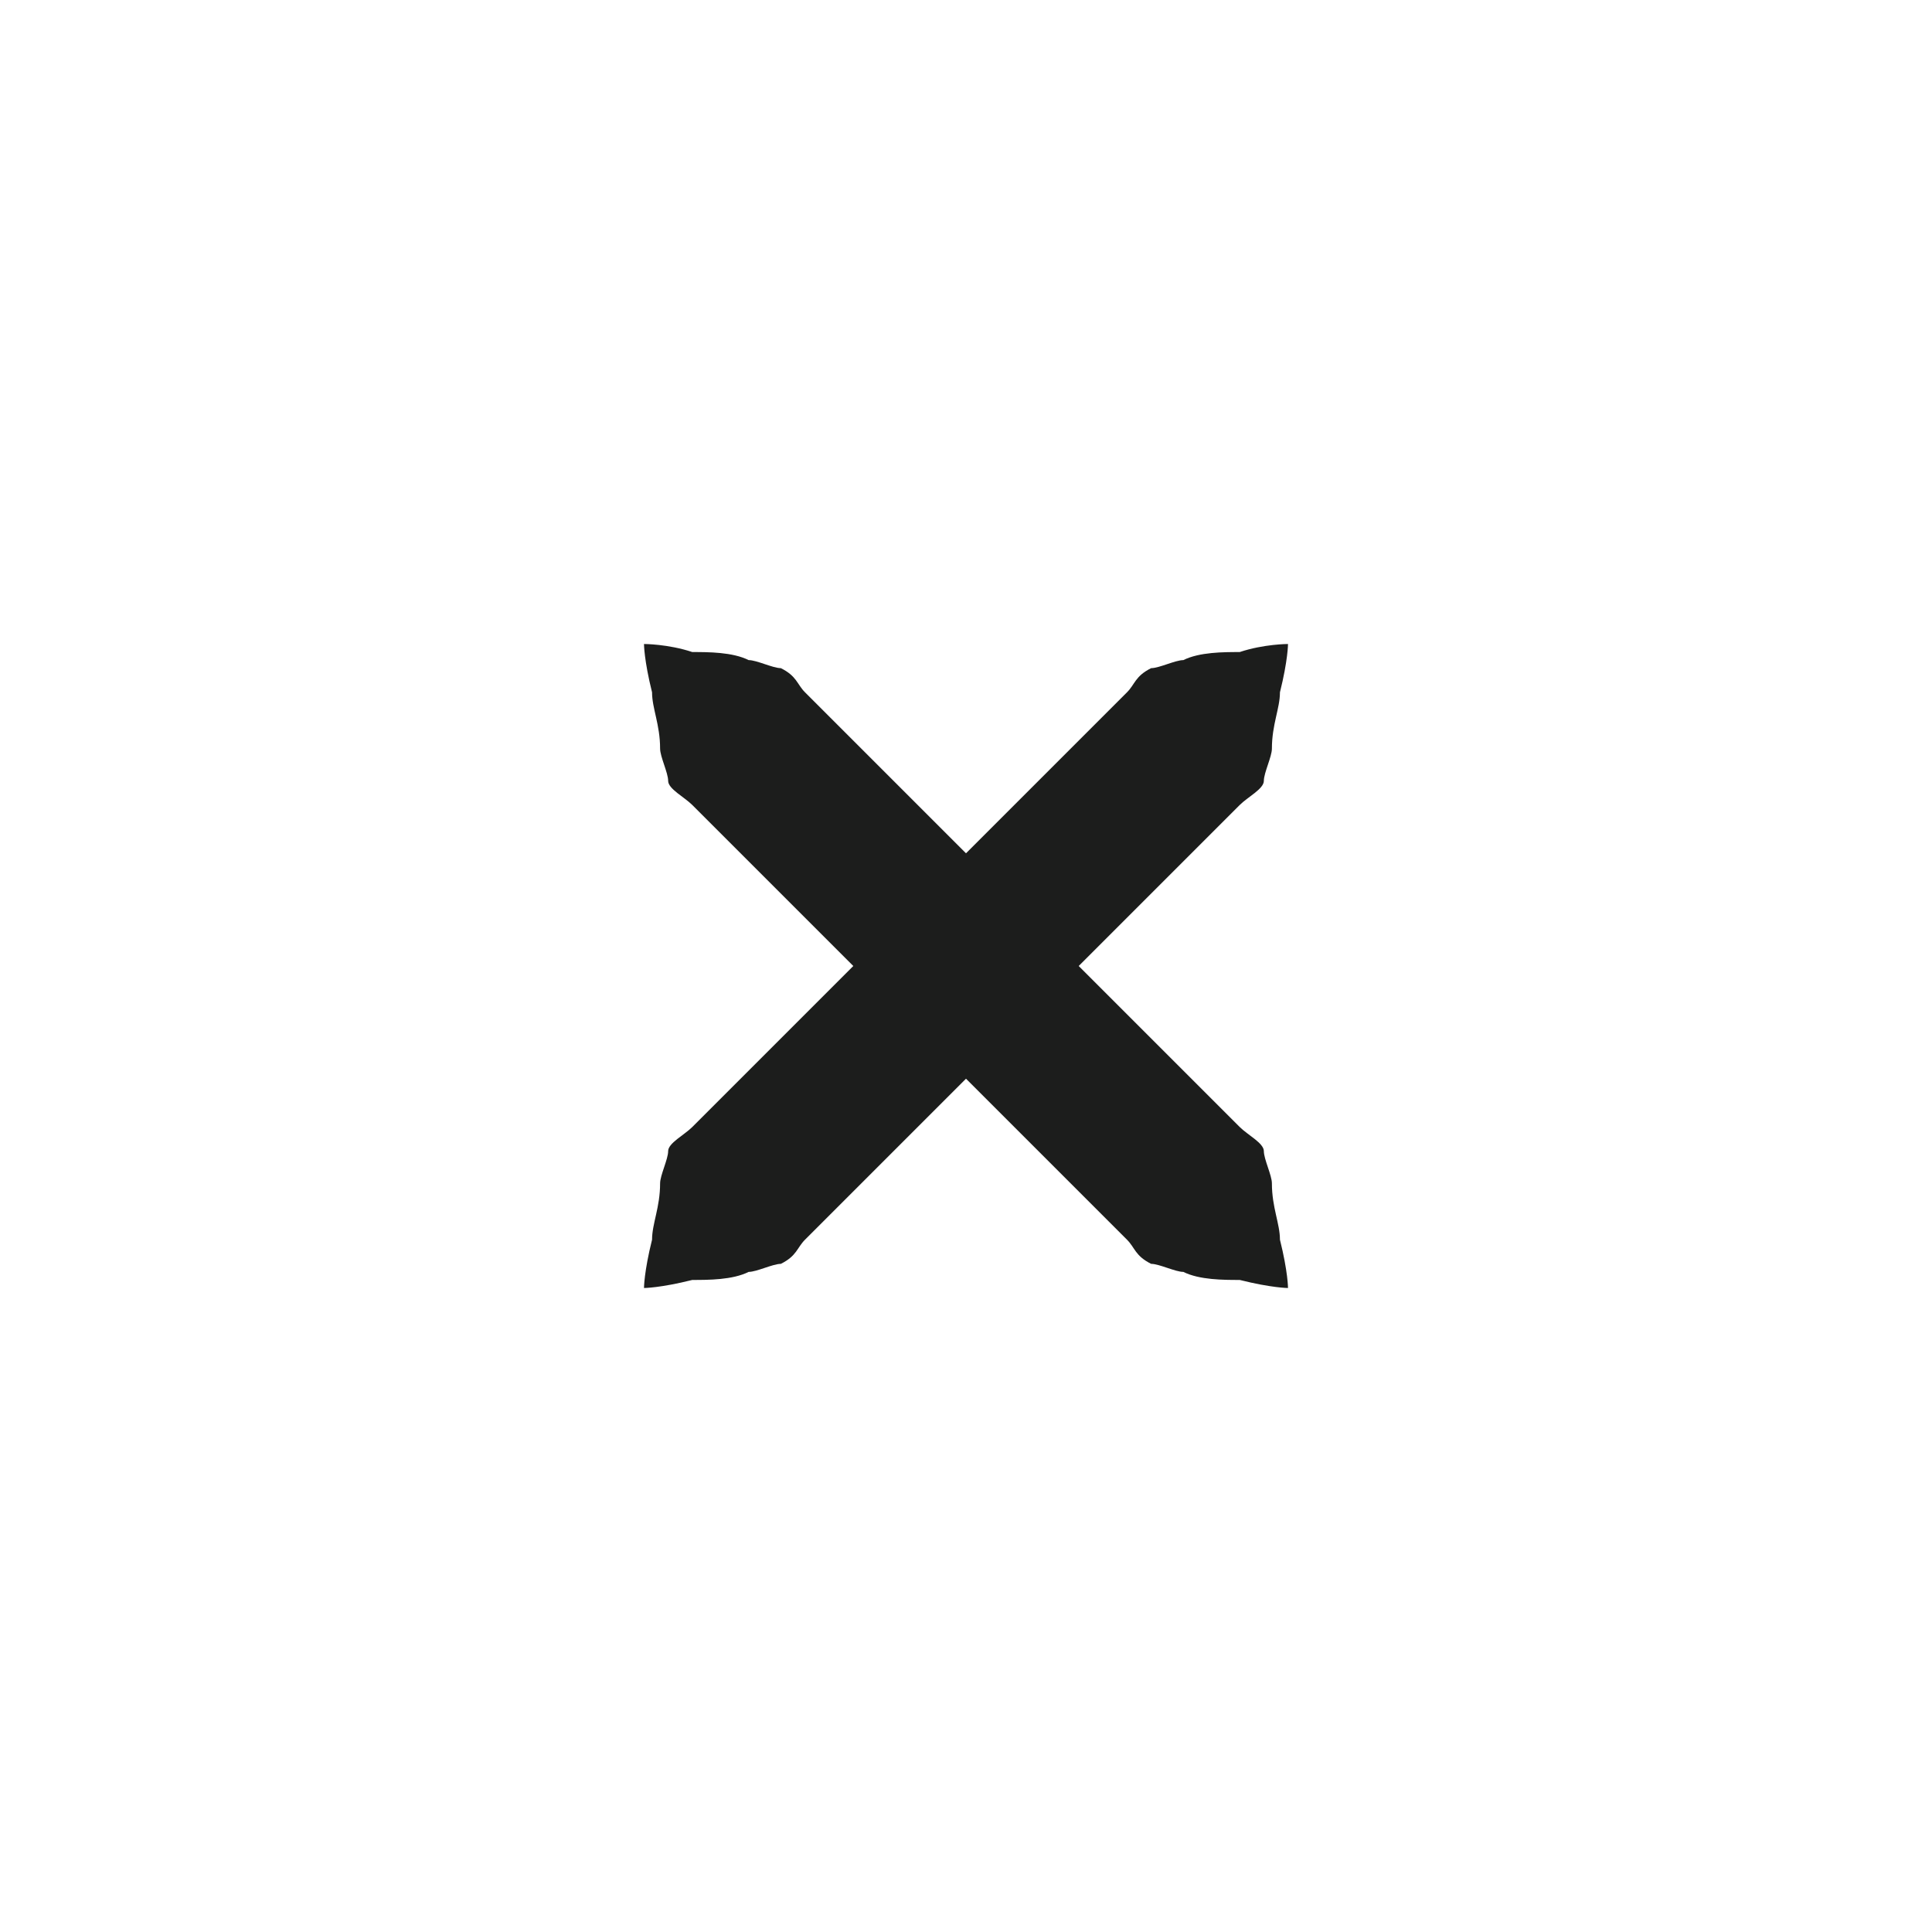
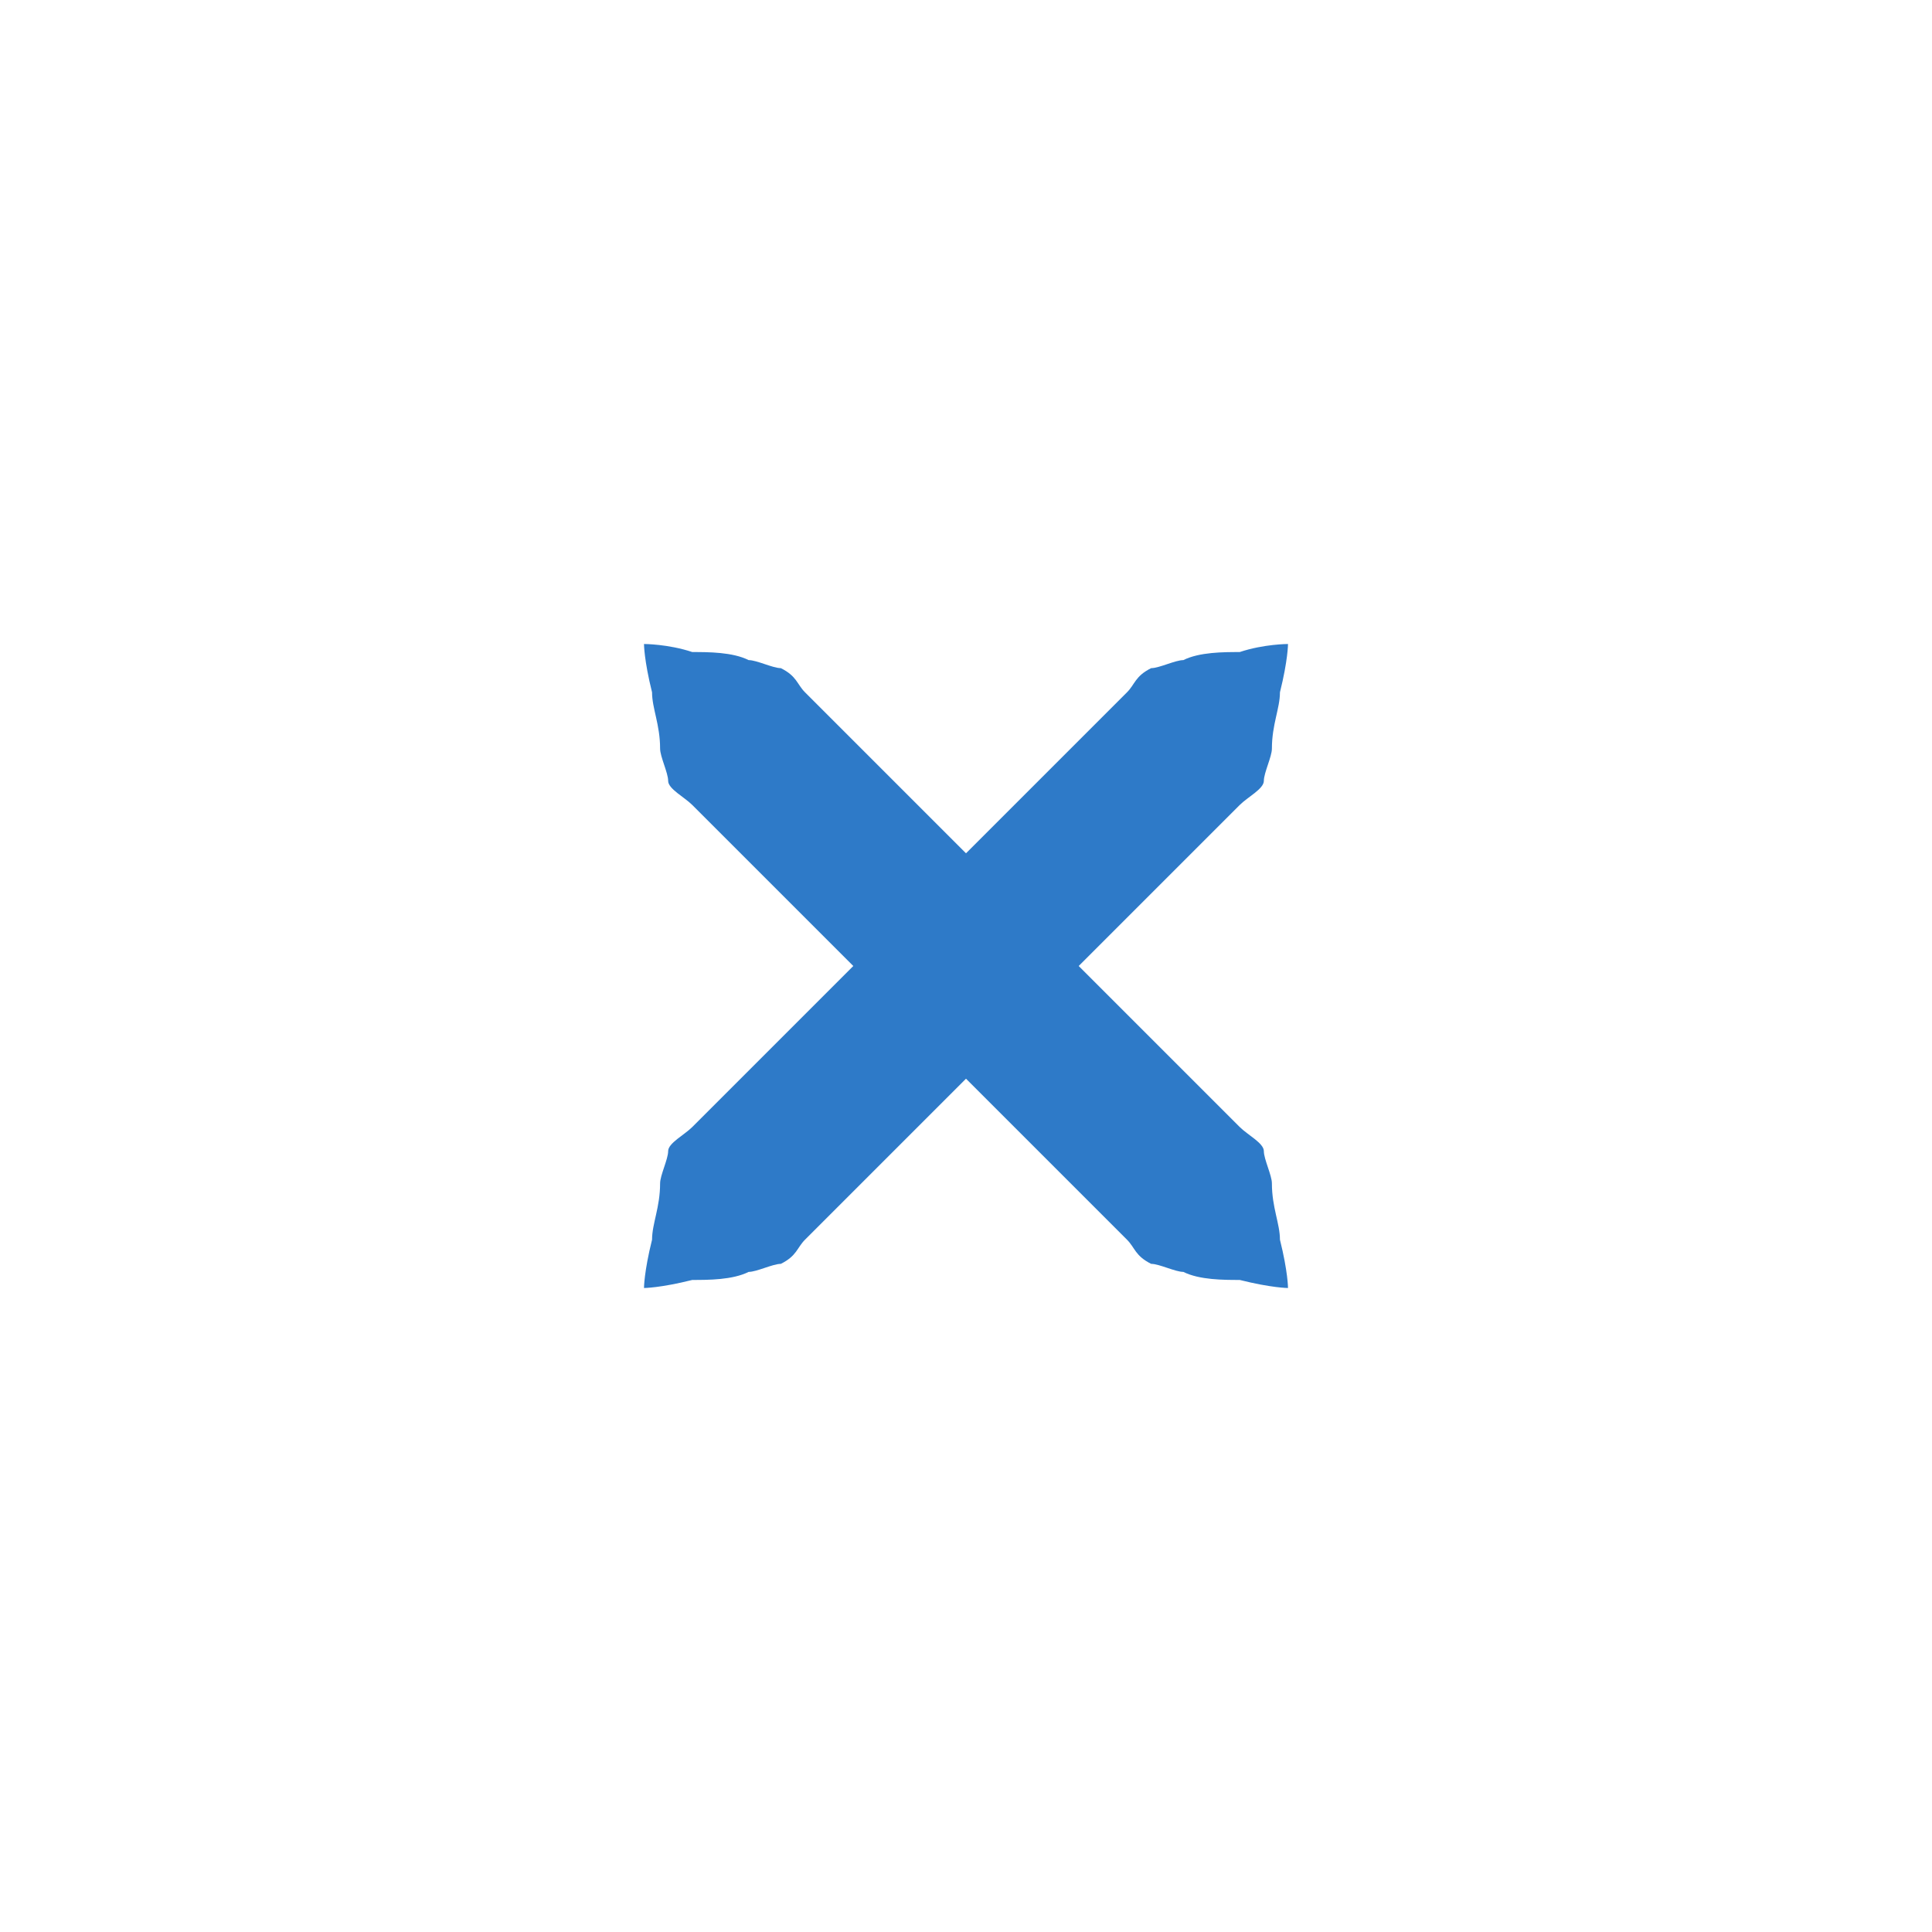
<svg xmlns="http://www.w3.org/2000/svg" xmlns:xlink="http://www.w3.org/1999/xlink" version="1.1" x="0px" y="0px" width="24px" height="24px" viewBox="0 0 24 24">
-   <path id="a" fill="#1c1d1c" d="M16,8c0,0,0,0.2-0.1,0.6c0,0.2-0.1,0.4-0.1,0.7c0,0.1-0.1,0.3-0.1,0.4c0,0.1-0.2,0.2-0.3,0.3c-0.7,0.7-1.7,1.7-2.7,2.7c-1,1-2,2-2.7,2.7c-0.1,0.1-0.1,0.2-0.3,0.3c-0.1,0-0.3,0.1-0.4,0.1c-0.2,0.1-0.5,0.1-0.7,0.1C8.2,16,8,16,8,16s0-0.2,0.1-0.6c0-0.2,0.1-0.4,0.1-0.7c0-0.1,0.1-0.3,0.1-0.4c0-0.1,0.2-0.2,0.3-0.3c0.7-0.7,1.7-1.7,2.7-2.7c1-1,2-2,2.7-2.7c0.1-0.1,0.1-0.2,0.3-0.3c0.1,0,0.3-0.1,0.4-0.1c0.2-0.1,0.5-0.1,0.7-0.1C15.7,8,16,8,16,8z" />
+   <path id="a" fill="#2e7ac8" d="M16,8c0,0,0,0.2-0.1,0.6c0,0.2-0.1,0.4-0.1,0.7c0,0.1-0.1,0.3-0.1,0.4c0,0.1-0.2,0.2-0.3,0.3c-0.7,0.7-1.7,1.7-2.7,2.7c-1,1-2,2-2.7,2.7c-0.1,0.1-0.1,0.2-0.3,0.3c-0.1,0-0.3,0.1-0.4,0.1c-0.2,0.1-0.5,0.1-0.7,0.1C8.2,16,8,16,8,16s0-0.2,0.1-0.6c0-0.2,0.1-0.4,0.1-0.7c0-0.1,0.1-0.3,0.1-0.4c0-0.1,0.2-0.2,0.3-0.3c0.7-0.7,1.7-1.7,2.7-2.7c1-1,2-2,2.7-2.7c0.1-0.1,0.1-0.2,0.3-0.3c0.1,0,0.3-0.1,0.4-0.1c0.2-0.1,0.5-0.1,0.7-0.1C15.7,8,16,8,16,8z" />
  <use xlink:href="#a" transform="matrix(-1,0,0,1,24,0)" />
</svg>
